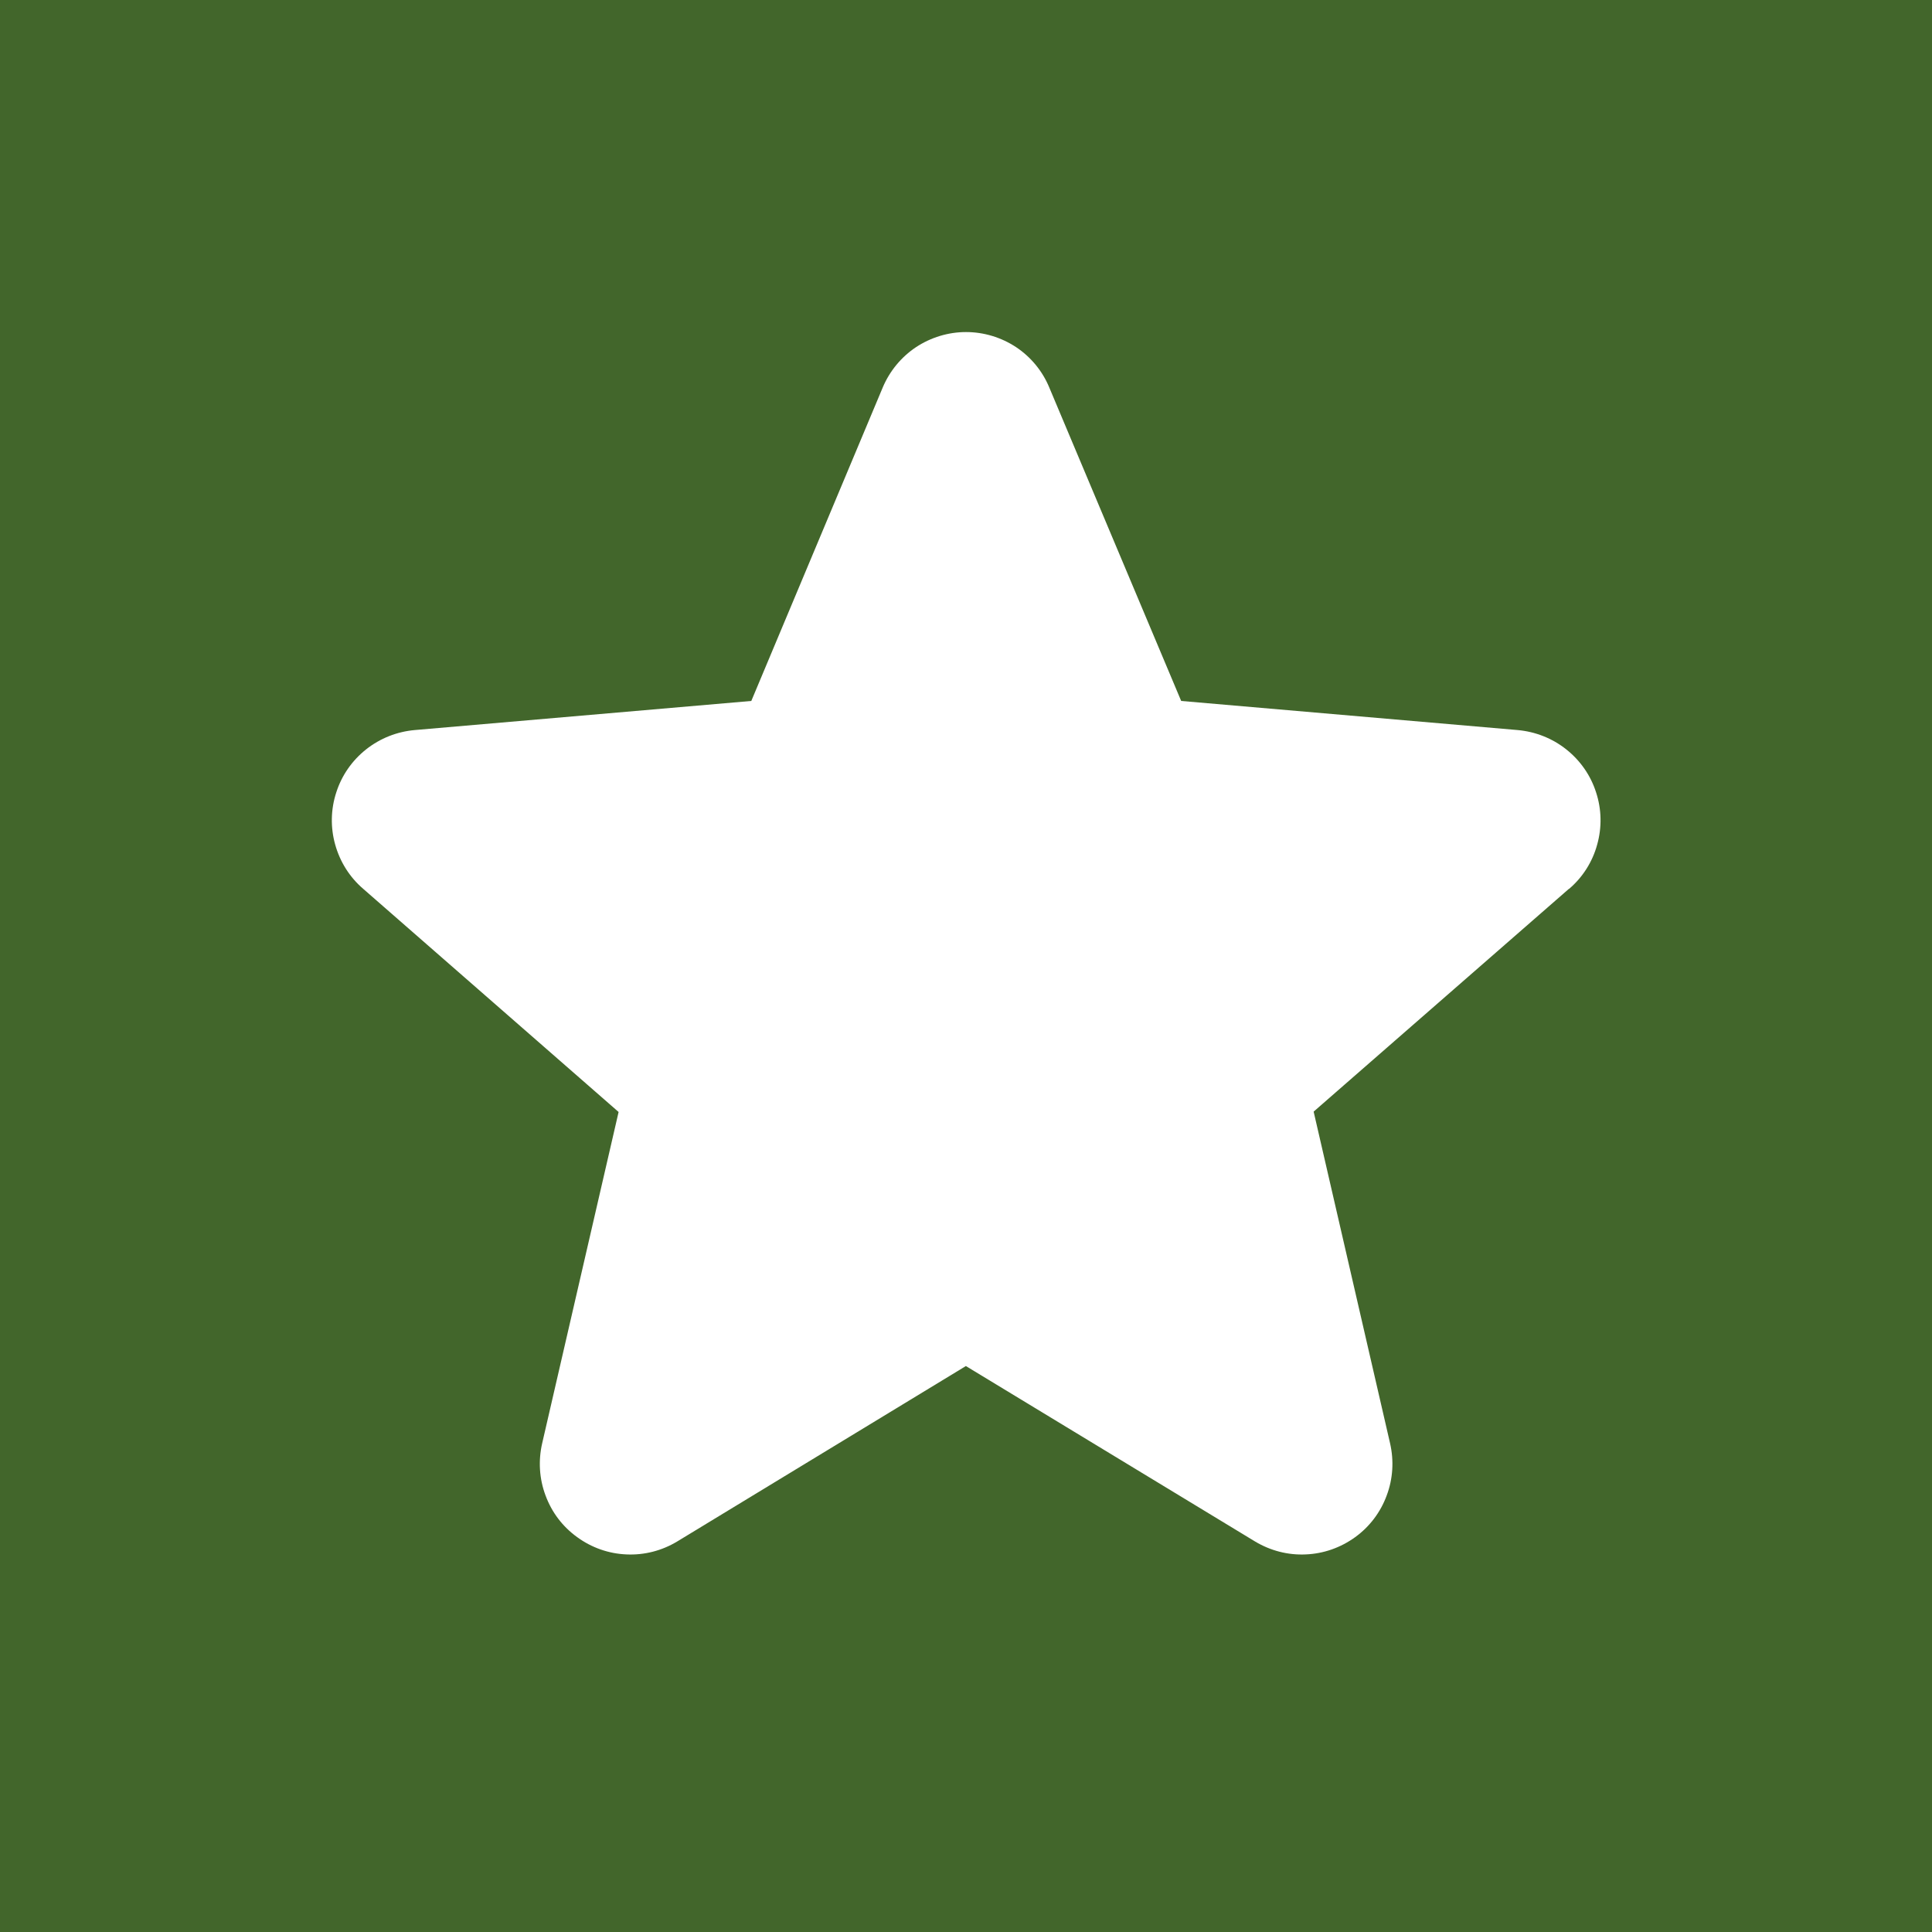
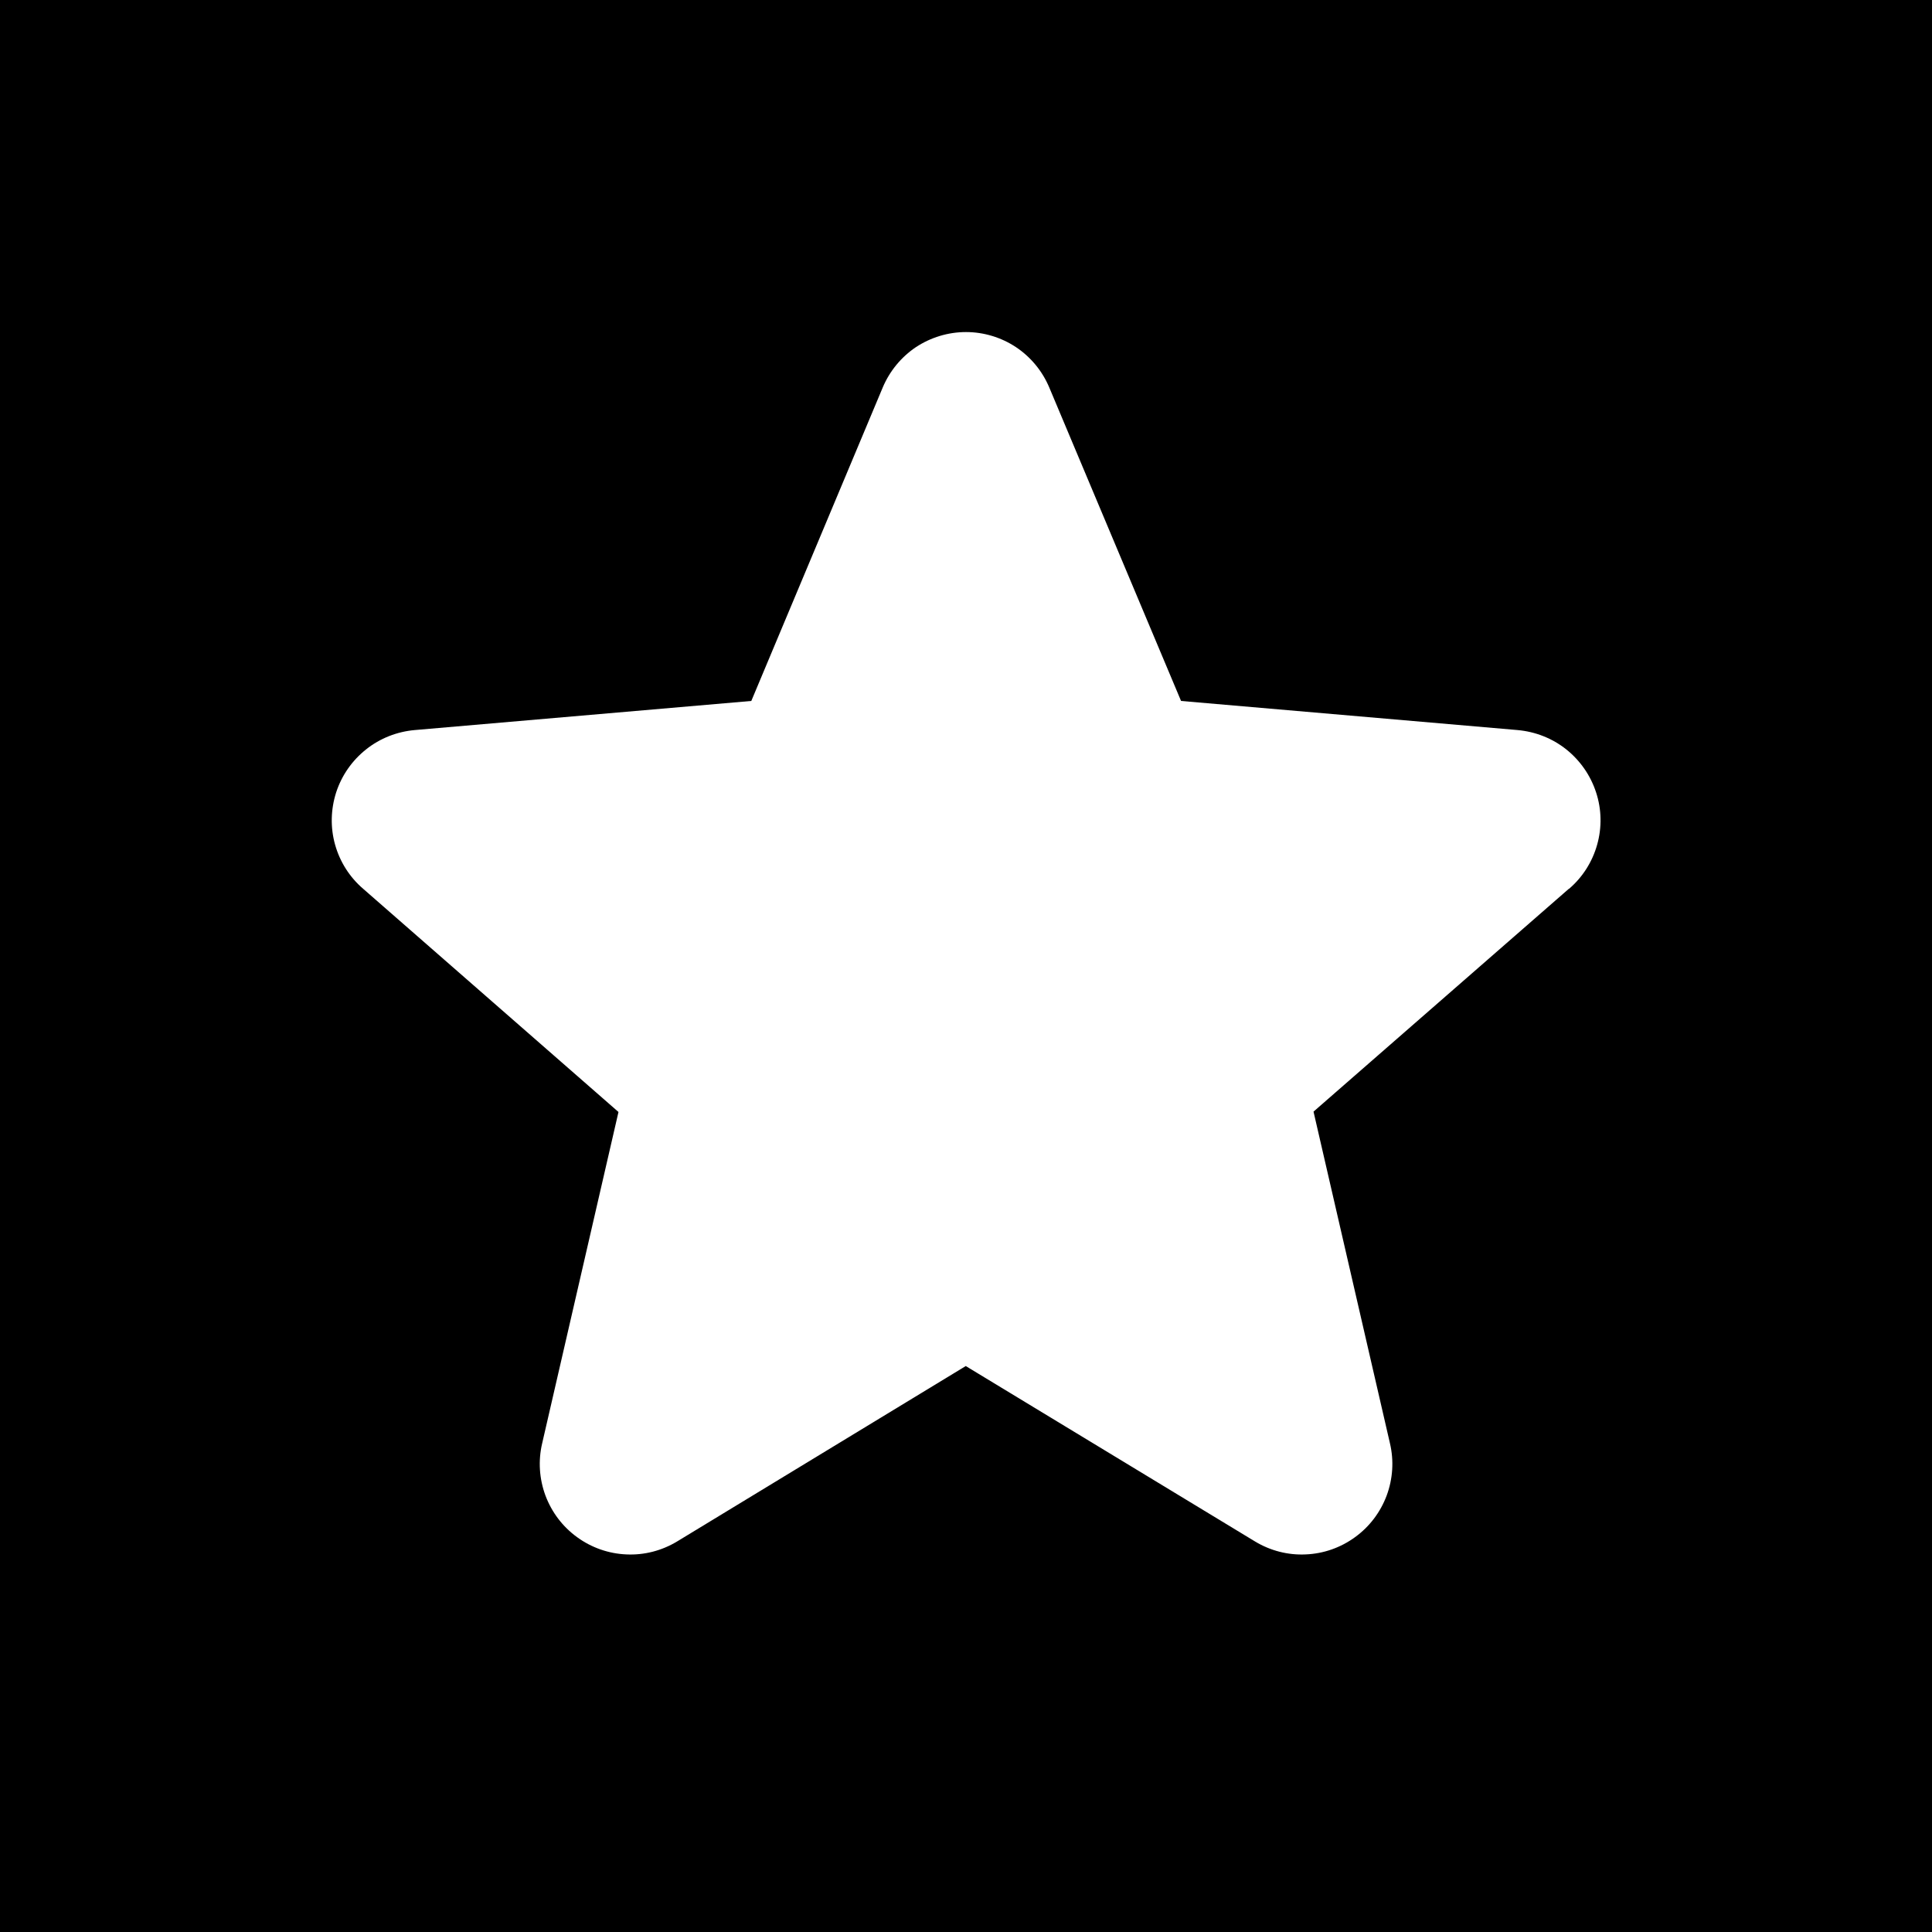
<svg xmlns="http://www.w3.org/2000/svg" width="16" height="16" viewBox="0 0 16 16" fill="none">
-   <rect width="16" height="16" fill="#42662B" />
-   <path d="M12.993 7.361L10.879 9.206L11.512 11.953C11.545 12.097 11.536 12.247 11.484 12.385C11.433 12.524 11.342 12.644 11.223 12.73C11.103 12.817 10.961 12.867 10.814 12.873C10.666 12.88 10.521 12.842 10.394 12.766L7.999 11.313L5.608 12.766C5.482 12.842 5.336 12.88 5.188 12.873C5.041 12.867 4.899 12.817 4.78 12.73C4.66 12.644 4.569 12.524 4.518 12.385C4.466 12.247 4.457 12.097 4.49 11.953L5.123 9.209L3.008 7.361C2.896 7.265 2.816 7.138 2.776 6.995C2.736 6.853 2.739 6.702 2.785 6.562C2.83 6.421 2.916 6.298 3.032 6.206C3.148 6.114 3.288 6.059 3.435 6.046L6.222 5.805L7.31 3.21C7.367 3.074 7.463 2.957 7.586 2.875C7.709 2.794 7.853 2.75 8 2.75C8.148 2.75 8.292 2.794 8.415 2.875C8.538 2.957 8.634 3.074 8.69 3.21L9.782 5.805L12.568 6.046C12.715 6.059 12.855 6.114 12.971 6.206C13.087 6.298 13.173 6.421 13.218 6.562C13.264 6.702 13.267 6.853 13.227 6.995C13.188 7.138 13.107 7.265 12.995 7.361H12.993Z" fill="white" />
+   <rect width="16" height="16" fill="black" />
+   <path d="M12.992 7.361L10.878 9.206L11.511 11.953C11.545 12.097 11.535 12.247 11.484 12.385C11.432 12.524 11.341 12.644 11.222 12.73C11.103 12.817 10.961 12.867 10.813 12.873C10.666 12.88 10.52 12.842 10.394 12.766L7.998 11.313L5.607 12.766C5.481 12.842 5.335 12.88 5.188 12.873C5.041 12.867 4.898 12.817 4.779 12.73C4.66 12.644 4.569 12.524 4.517 12.385C4.466 12.247 4.456 12.097 4.49 11.953L5.122 9.209L3.008 7.361C2.896 7.265 2.815 7.138 2.775 6.995C2.735 6.853 2.739 6.702 2.784 6.562C2.83 6.421 2.916 6.298 3.032 6.206C3.147 6.114 3.288 6.059 3.435 6.046L6.222 5.805L7.31 3.21C7.367 3.074 7.463 2.957 7.585 2.875C7.708 2.794 7.852 2.75 8 2.75C8.147 2.75 8.292 2.794 8.414 2.875C8.537 2.957 8.633 3.074 8.69 3.21L9.781 5.805L12.567 6.046C12.715 6.059 12.855 6.114 12.971 6.206C13.086 6.298 13.172 6.421 13.218 6.562C13.264 6.702 13.267 6.853 13.227 6.995C13.187 7.138 13.106 7.265 12.994 7.361H12.992Z" fill="white" />
</svg>
